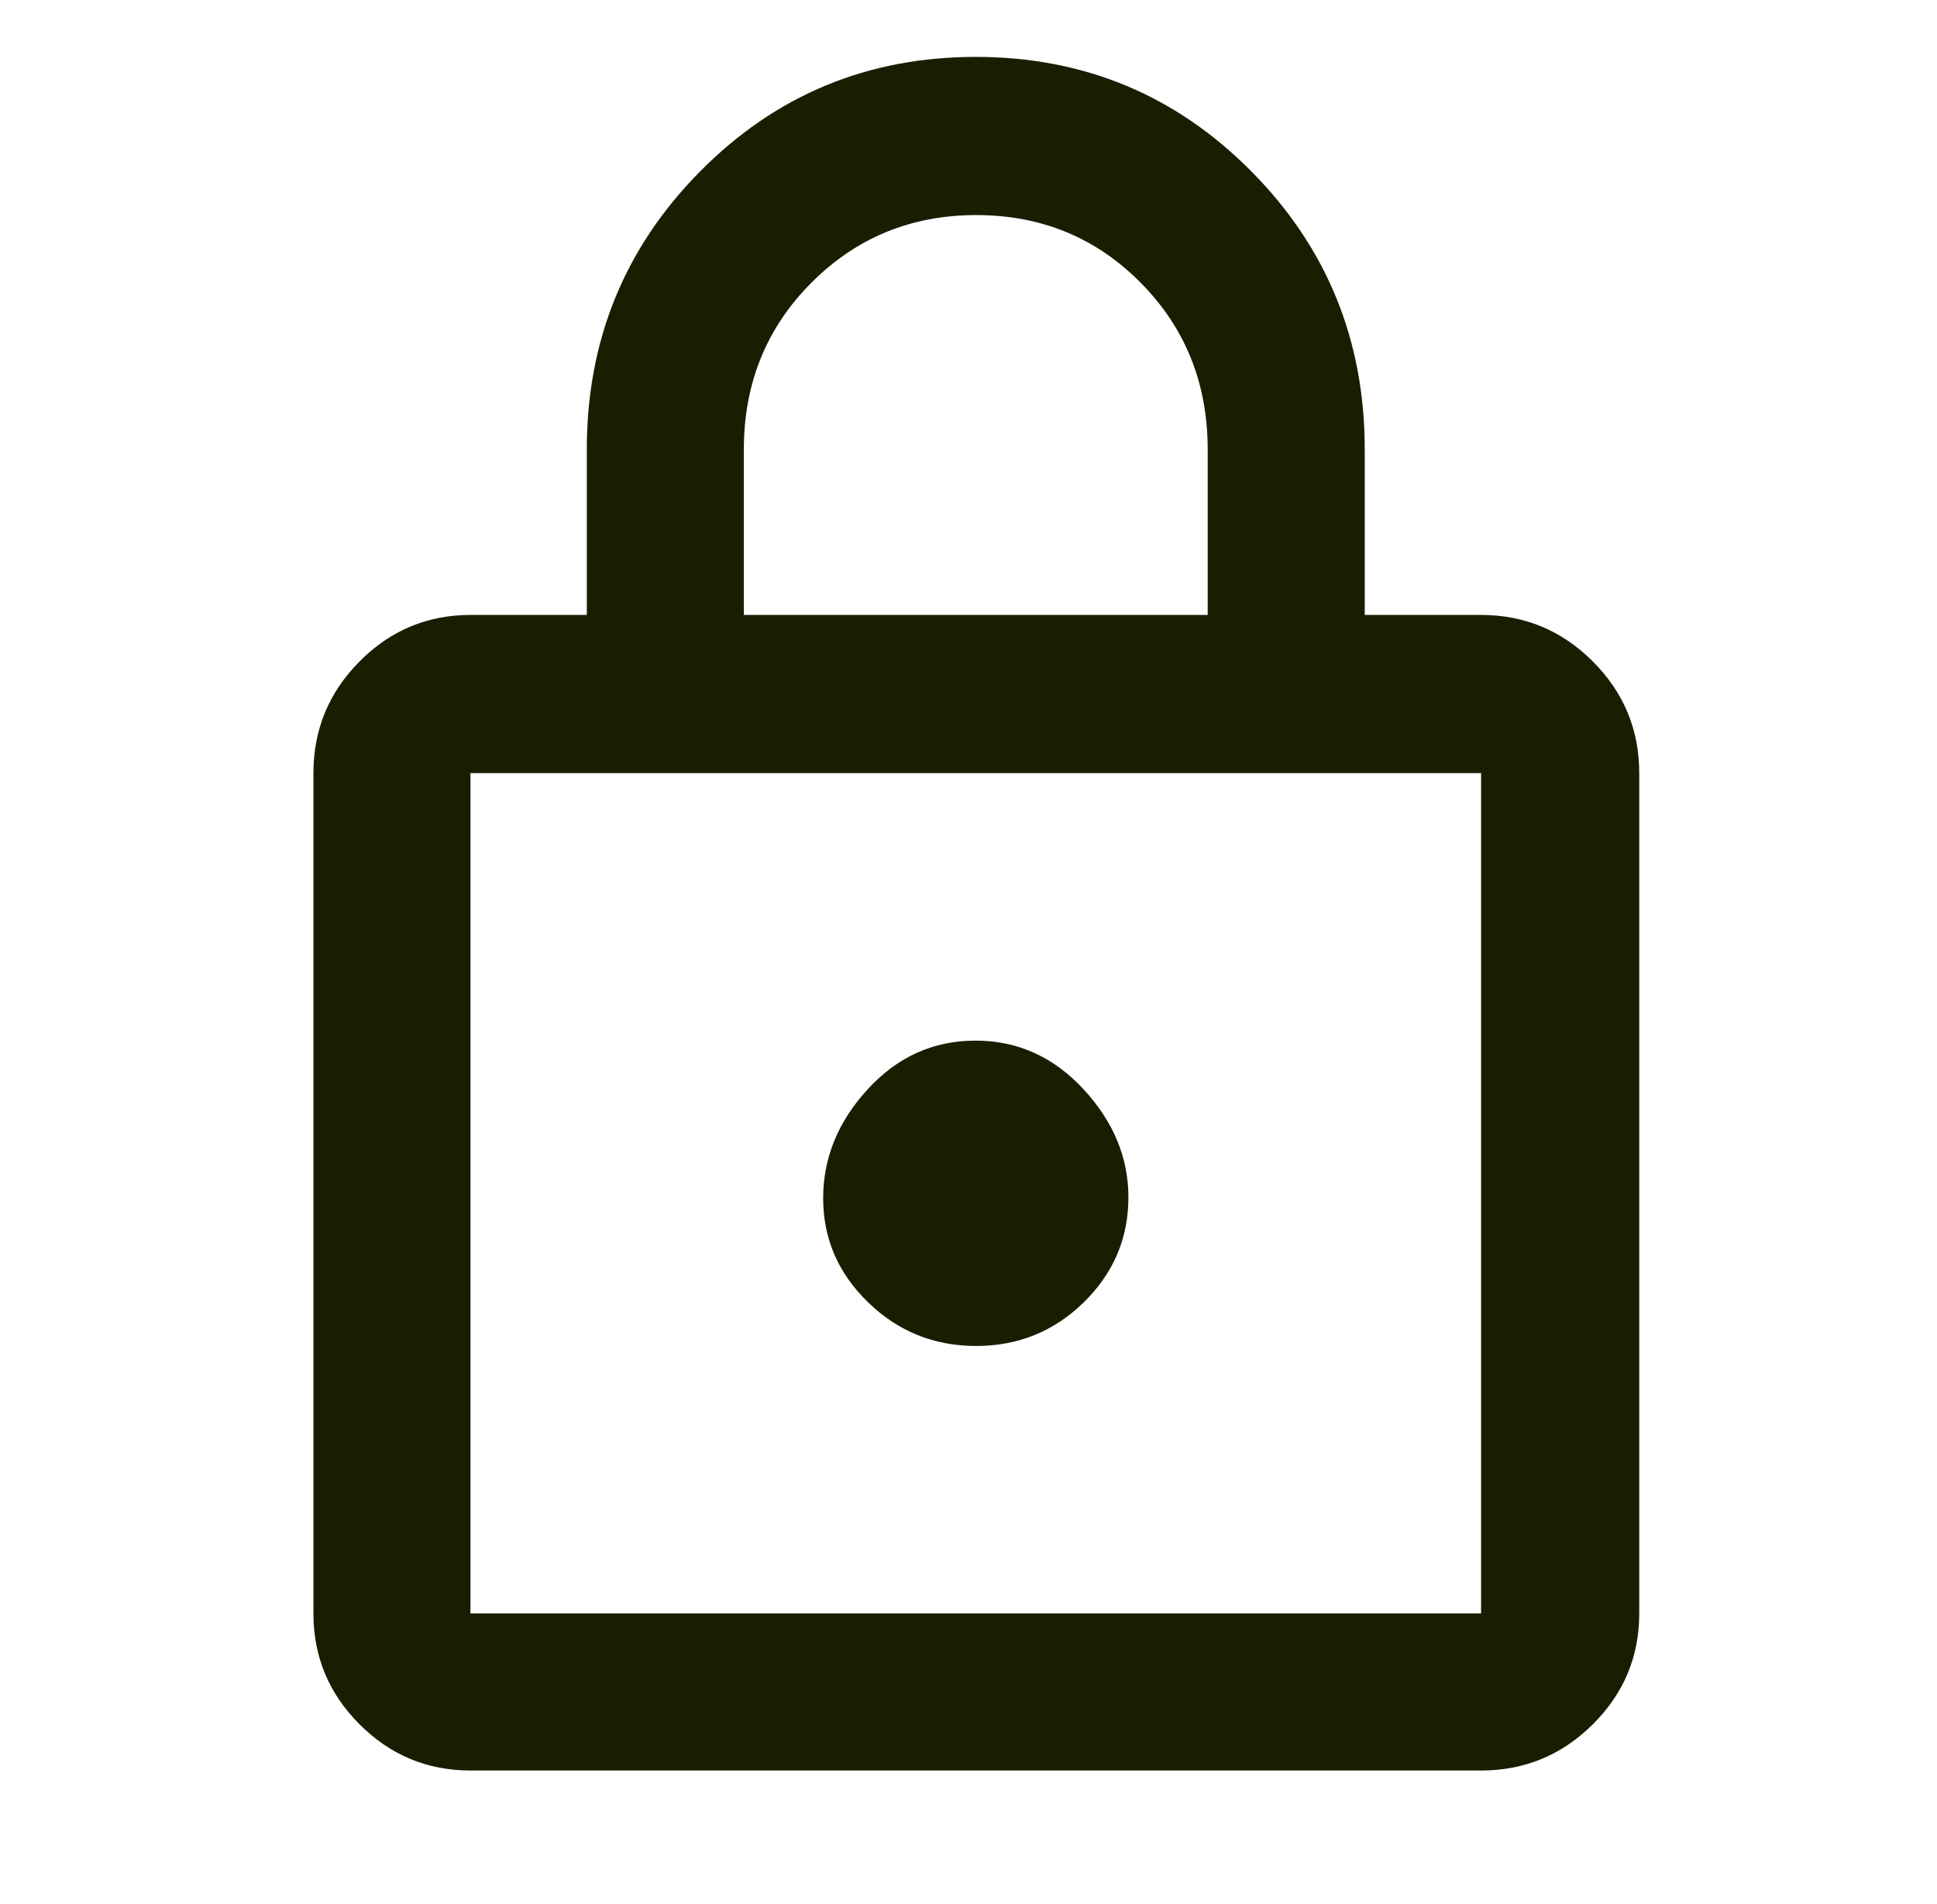
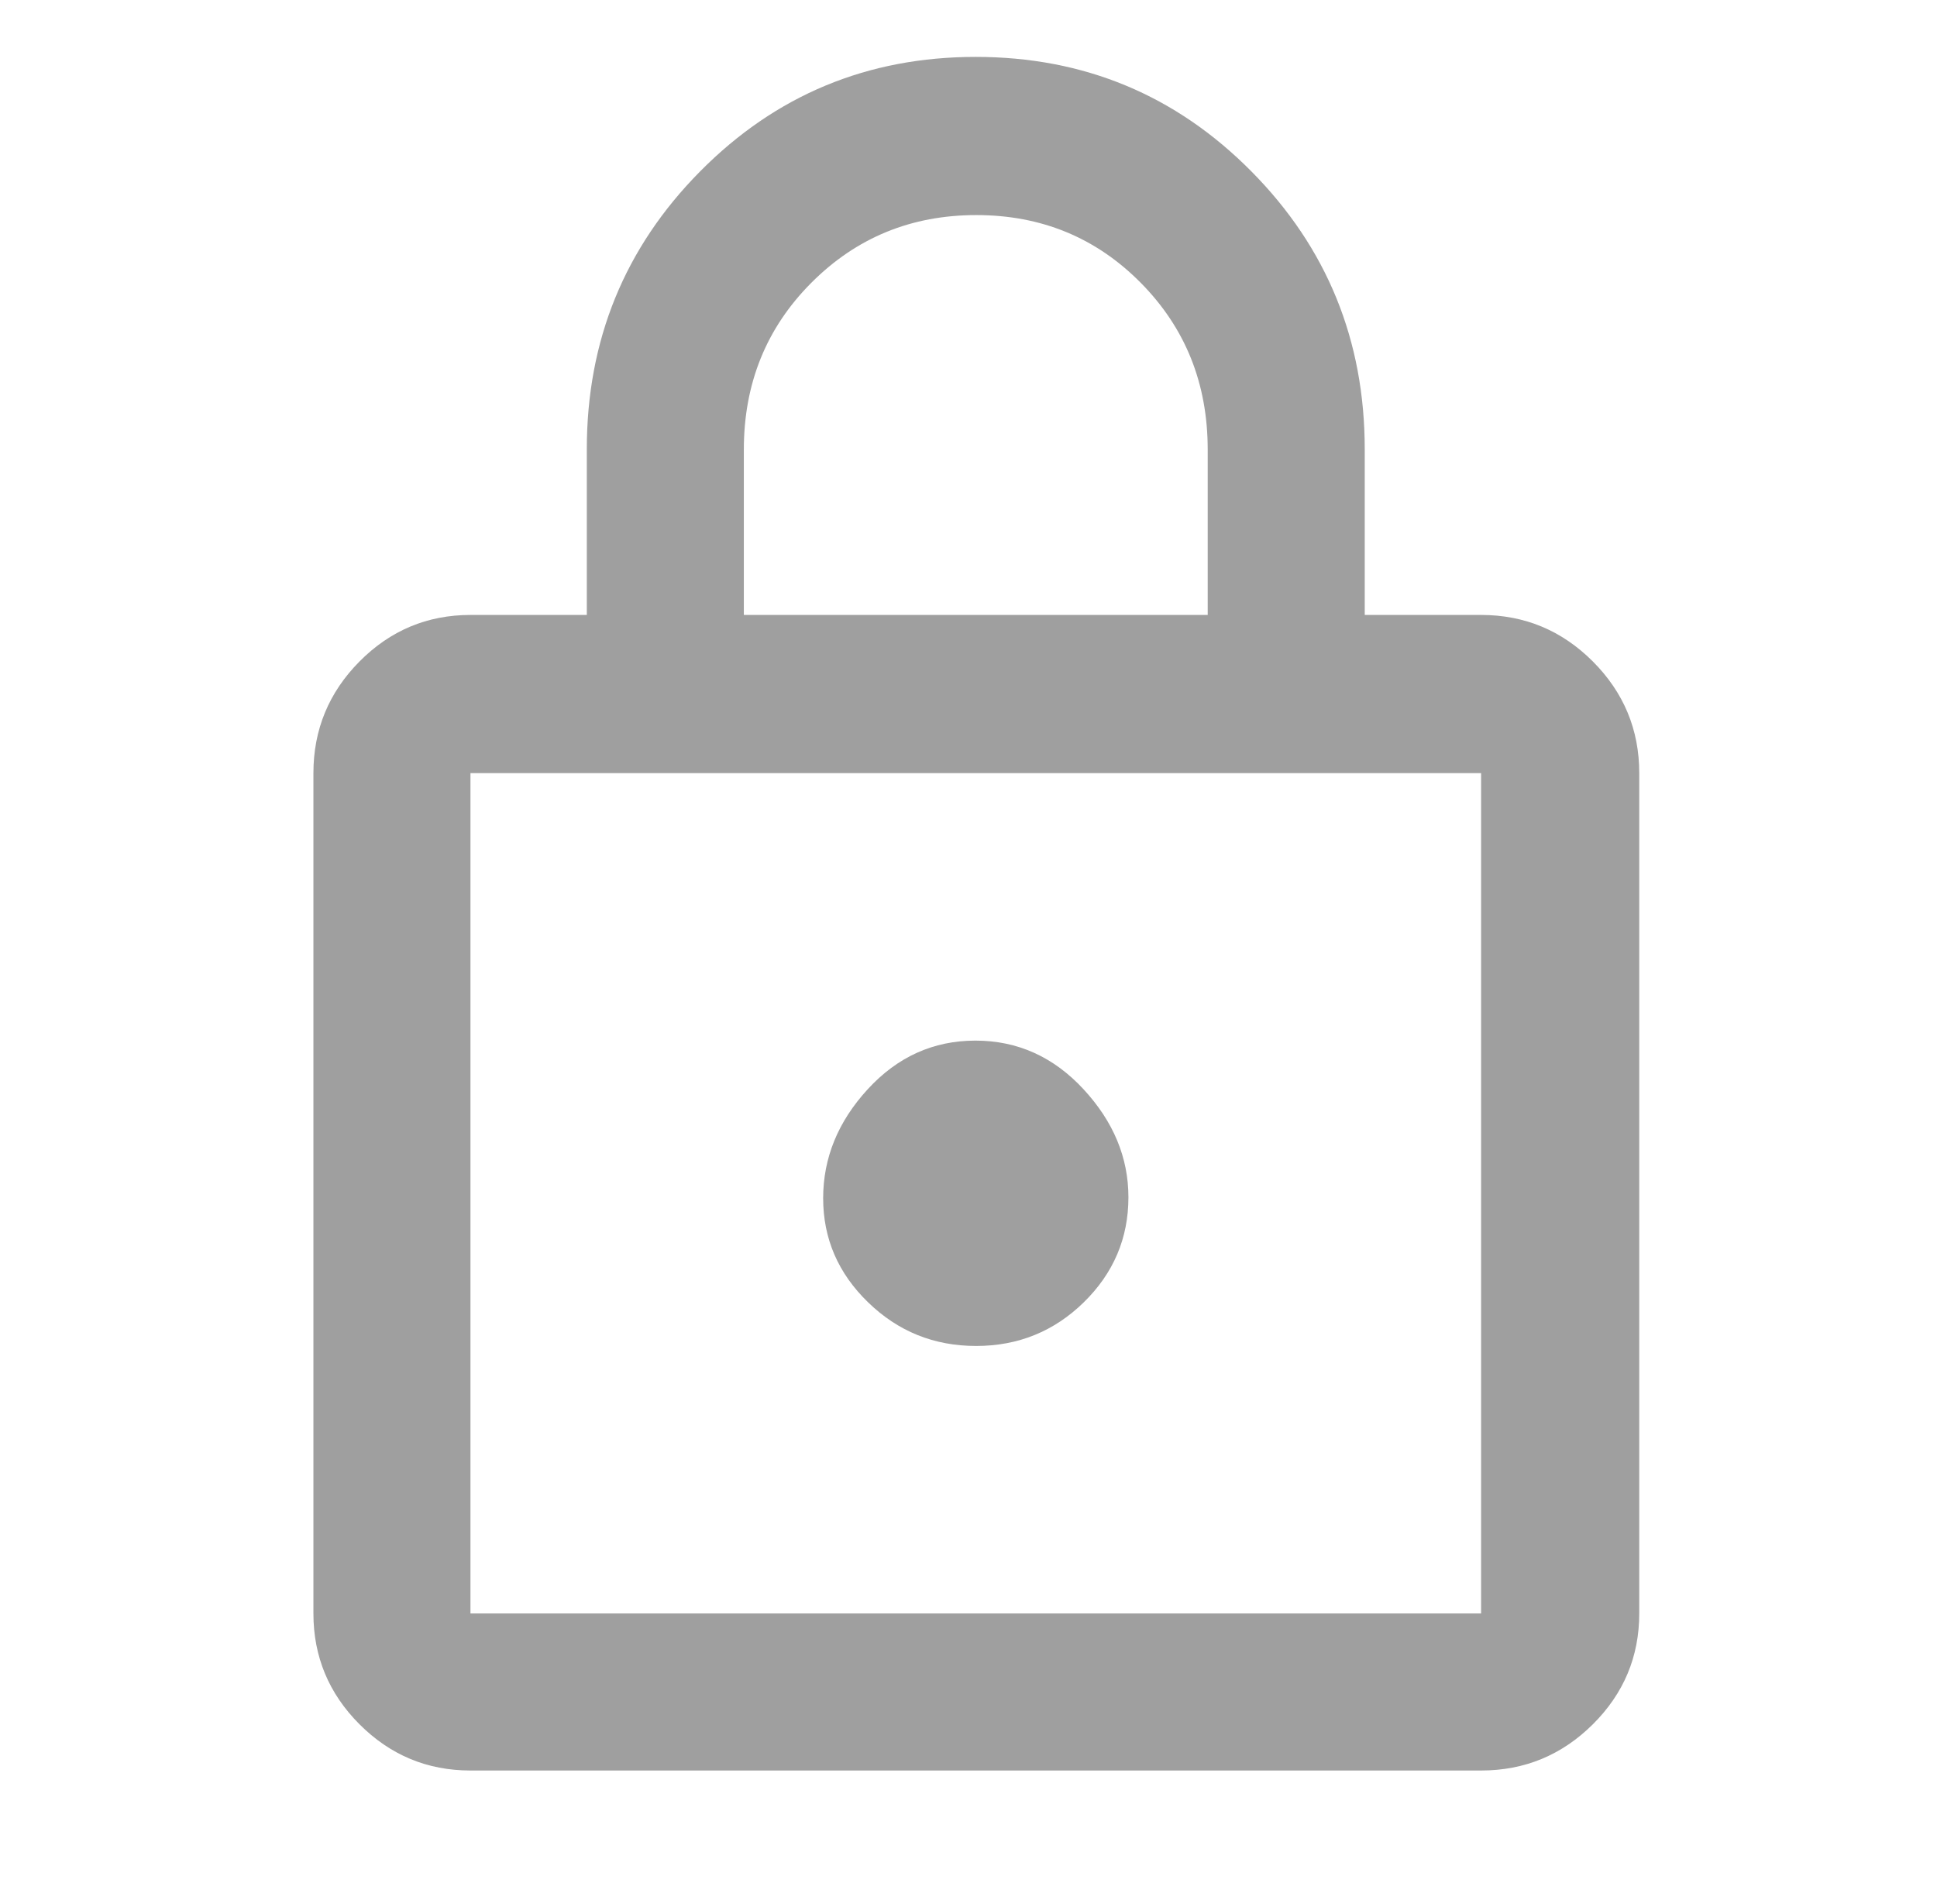
<svg xmlns="http://www.w3.org/2000/svg" width="57" height="56" viewBox="0 0 57 56" fill="none">
  <mask id="mask0_535_8946" style="mask-type:alpha" maskUnits="userSpaceOnUse" x="0" y="0" width="57" height="56">
    <rect x="0.714" width="56" height="56" fill="#D9D9D9" />
  </mask>
  <g mask="url(#mask0_535_8946)">
-     <path d="M13.844 52.092C12.573 52.092 11.486 51.639 10.581 50.734C9.676 49.829 9.223 48.741 9.223 47.471V22.747C9.223 21.468 9.676 20.372 10.581 19.46C11.486 18.549 12.573 18.093 13.844 18.093H17.268V13.219C17.268 10.013 18.38 7.287 20.603 5.042C22.826 2.797 25.529 1.674 28.712 1.674C31.896 1.674 34.599 2.797 36.824 5.042C39.048 7.287 40.16 10.013 40.16 13.219V18.093H43.584C44.864 18.093 45.959 18.549 46.871 19.46C47.782 20.372 48.238 21.468 48.238 22.747V47.471C48.238 48.741 47.782 49.829 46.871 50.734C45.959 51.639 44.864 52.092 43.584 52.092H13.844ZM13.844 47.471H43.584V22.747H13.844V47.471ZM28.724 39.601C29.962 39.601 31.018 39.172 31.893 38.316C32.768 37.459 33.206 36.429 33.206 35.226C33.206 34.059 32.765 32.999 31.884 32.047C31.002 31.094 29.942 30.617 28.704 30.617C27.466 30.617 26.41 31.094 25.535 32.047C24.66 32.999 24.223 34.069 24.223 35.255C24.223 36.441 24.663 37.462 25.545 38.317C26.426 39.173 27.486 39.601 28.724 39.601ZM21.889 18.093H35.539V13.226C35.539 11.283 34.882 9.648 33.568 8.32C32.254 6.992 30.641 6.328 28.729 6.328C26.817 6.328 25.199 6.992 23.875 8.32C22.551 9.648 21.889 11.283 21.889 13.226V18.093Z" fill="#1A1E00" />
+     <path d="M13.844 52.092C12.573 52.092 11.486 51.639 10.581 50.734C9.676 49.829 9.223 48.741 9.223 47.471V22.747C9.223 21.468 9.676 20.372 10.581 19.46C11.486 18.549 12.573 18.093 13.844 18.093H17.268V13.219C17.268 10.013 18.38 7.287 20.603 5.042C22.826 2.797 25.529 1.674 28.712 1.674C31.896 1.674 34.599 2.797 36.824 5.042C39.048 7.287 40.16 10.013 40.16 13.219V18.093H43.584C44.864 18.093 45.959 18.549 46.871 19.46C47.782 20.372 48.238 21.468 48.238 22.747V47.471C48.238 48.741 47.782 49.829 46.871 50.734C45.959 51.639 44.864 52.092 43.584 52.092H13.844ZM13.844 47.471H43.584V22.747H13.844V47.471ZM28.724 39.601C29.962 39.601 31.018 39.172 31.893 38.316C32.768 37.459 33.206 36.429 33.206 35.226C33.206 34.059 32.765 32.999 31.884 32.047C31.002 31.094 29.942 30.617 28.704 30.617C27.466 30.617 26.41 31.094 25.535 32.047C24.66 32.999 24.223 34.069 24.223 35.255C24.223 36.441 24.663 37.462 25.545 38.317C26.426 39.173 27.486 39.601 28.724 39.601ZM21.889 18.093H35.539V13.226C35.539 11.283 34.882 9.648 33.568 8.32C32.254 6.992 30.641 6.328 28.729 6.328C26.817 6.328 25.199 6.992 23.875 8.32C22.551 9.648 21.889 11.283 21.889 13.226V18.093Z" fill="#0F0F0F" fill-opacity="0.4" />
  </g>
</svg>
